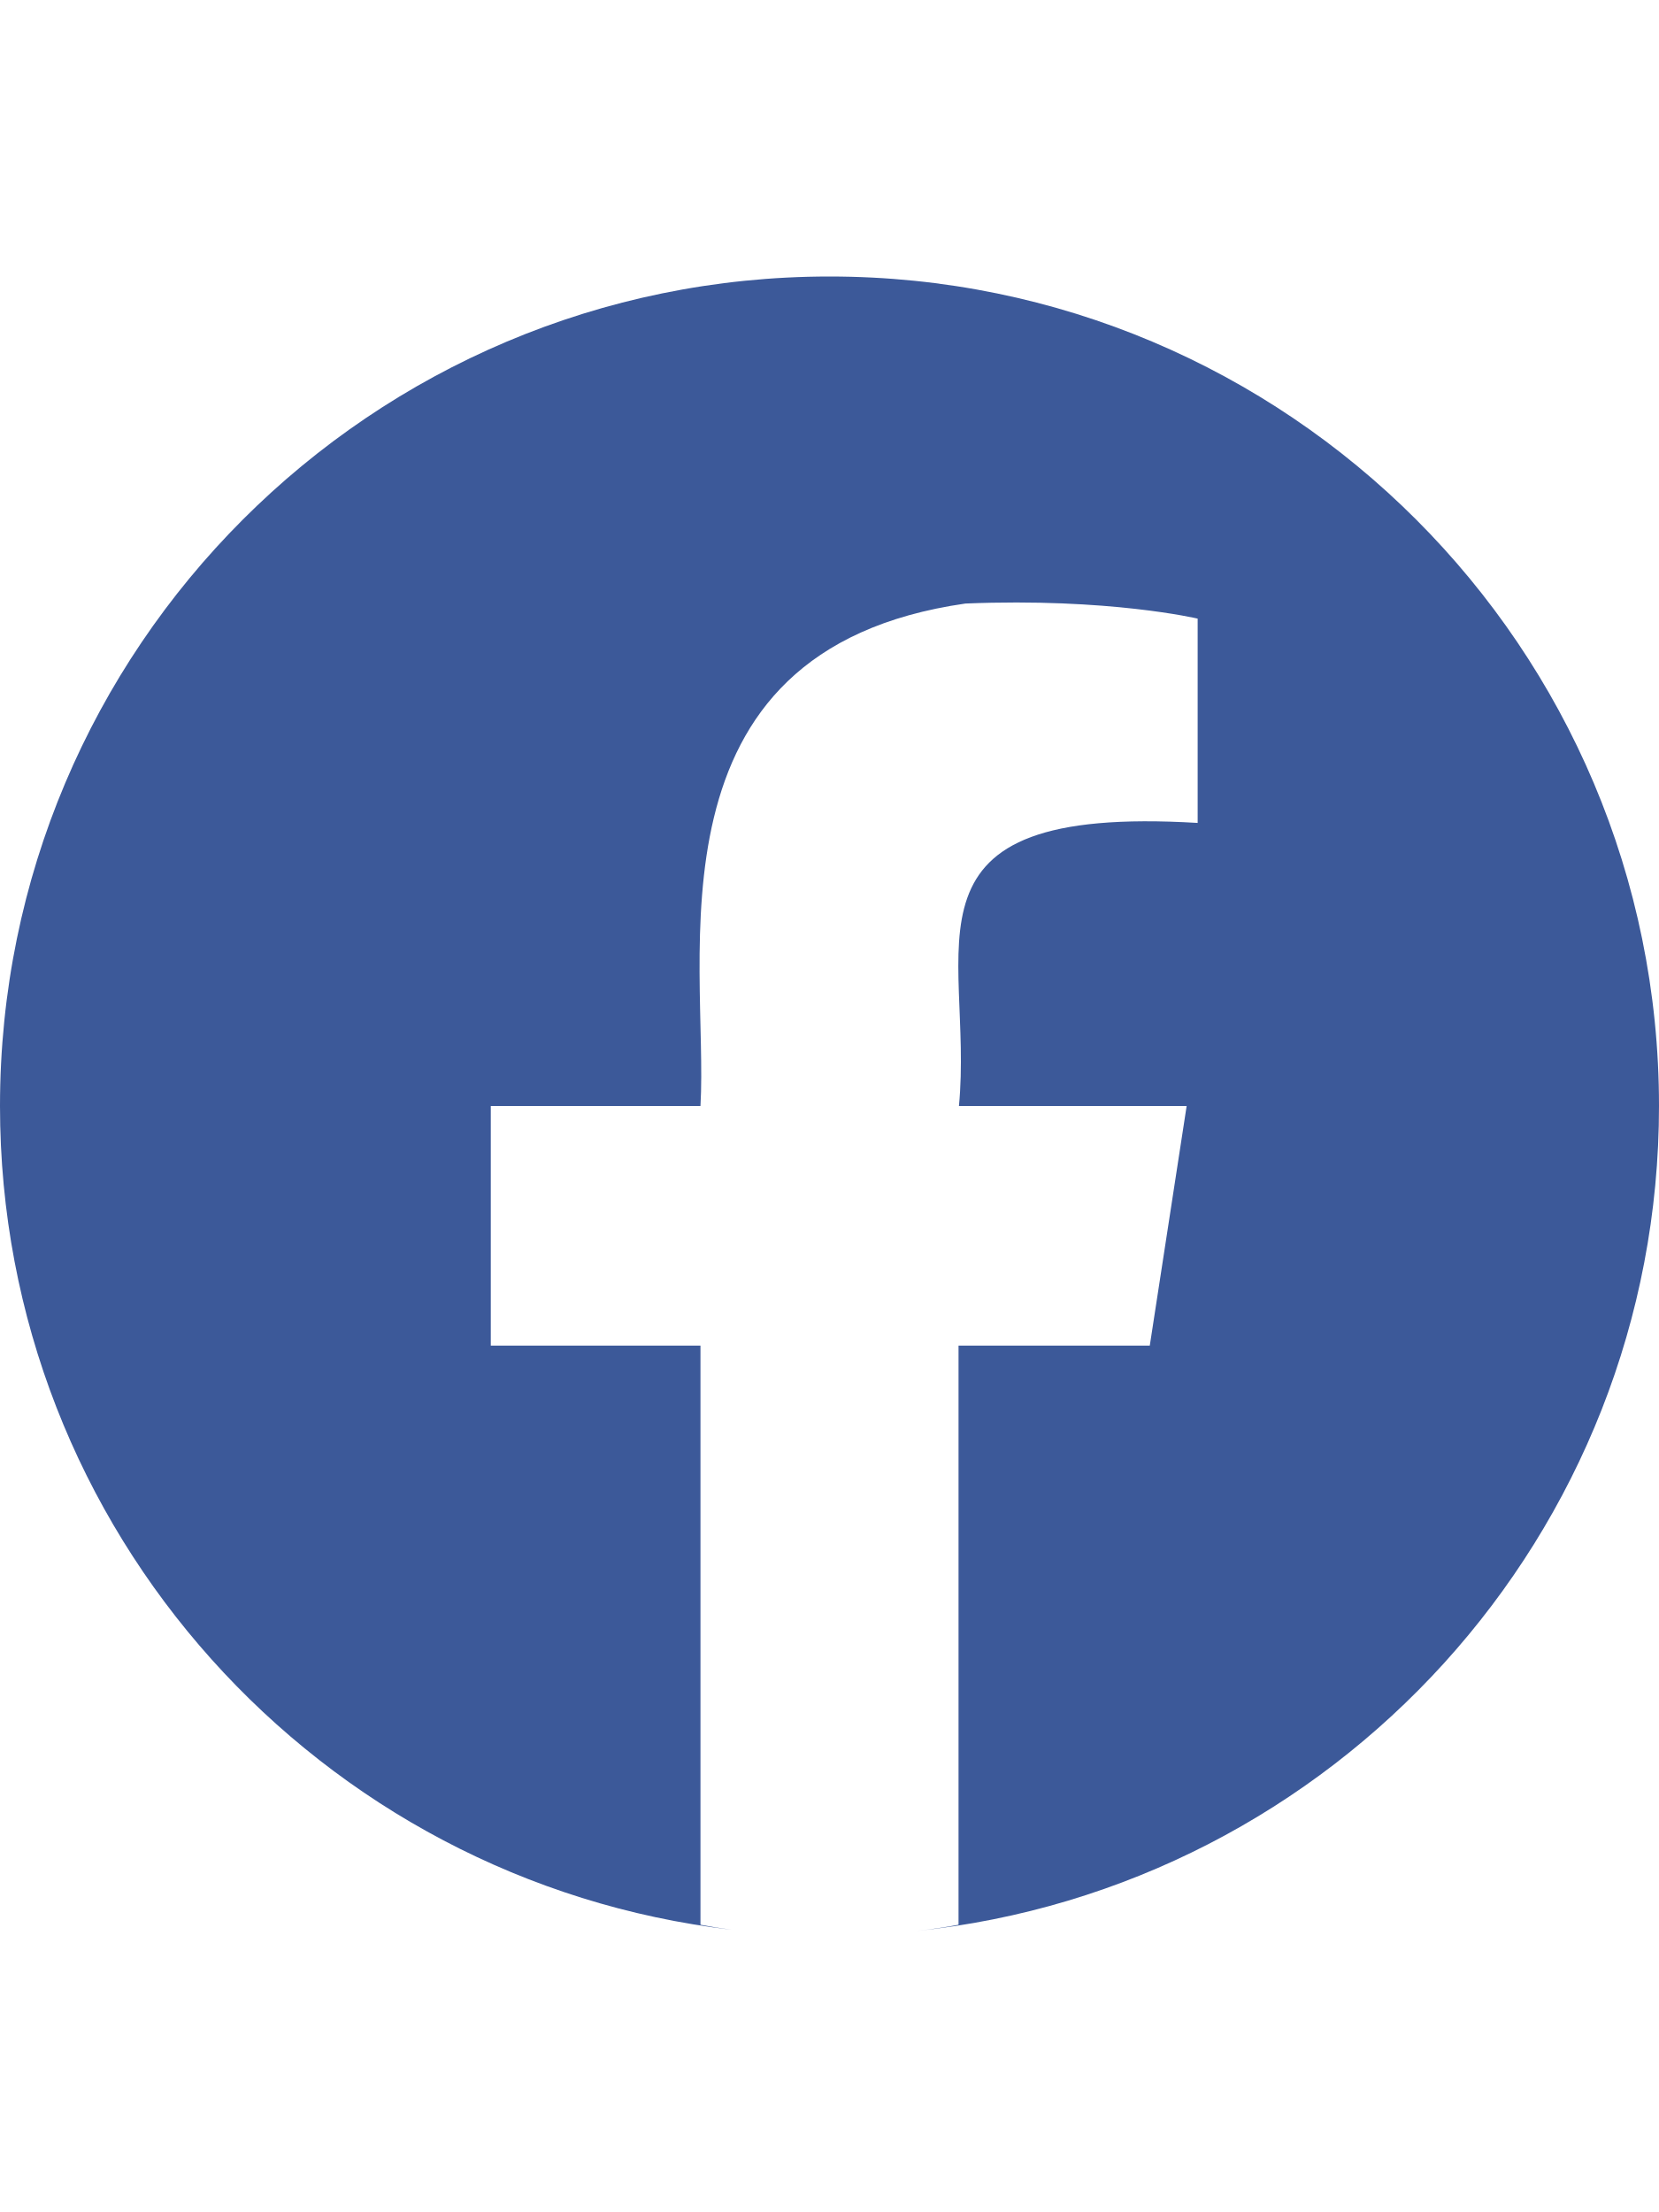
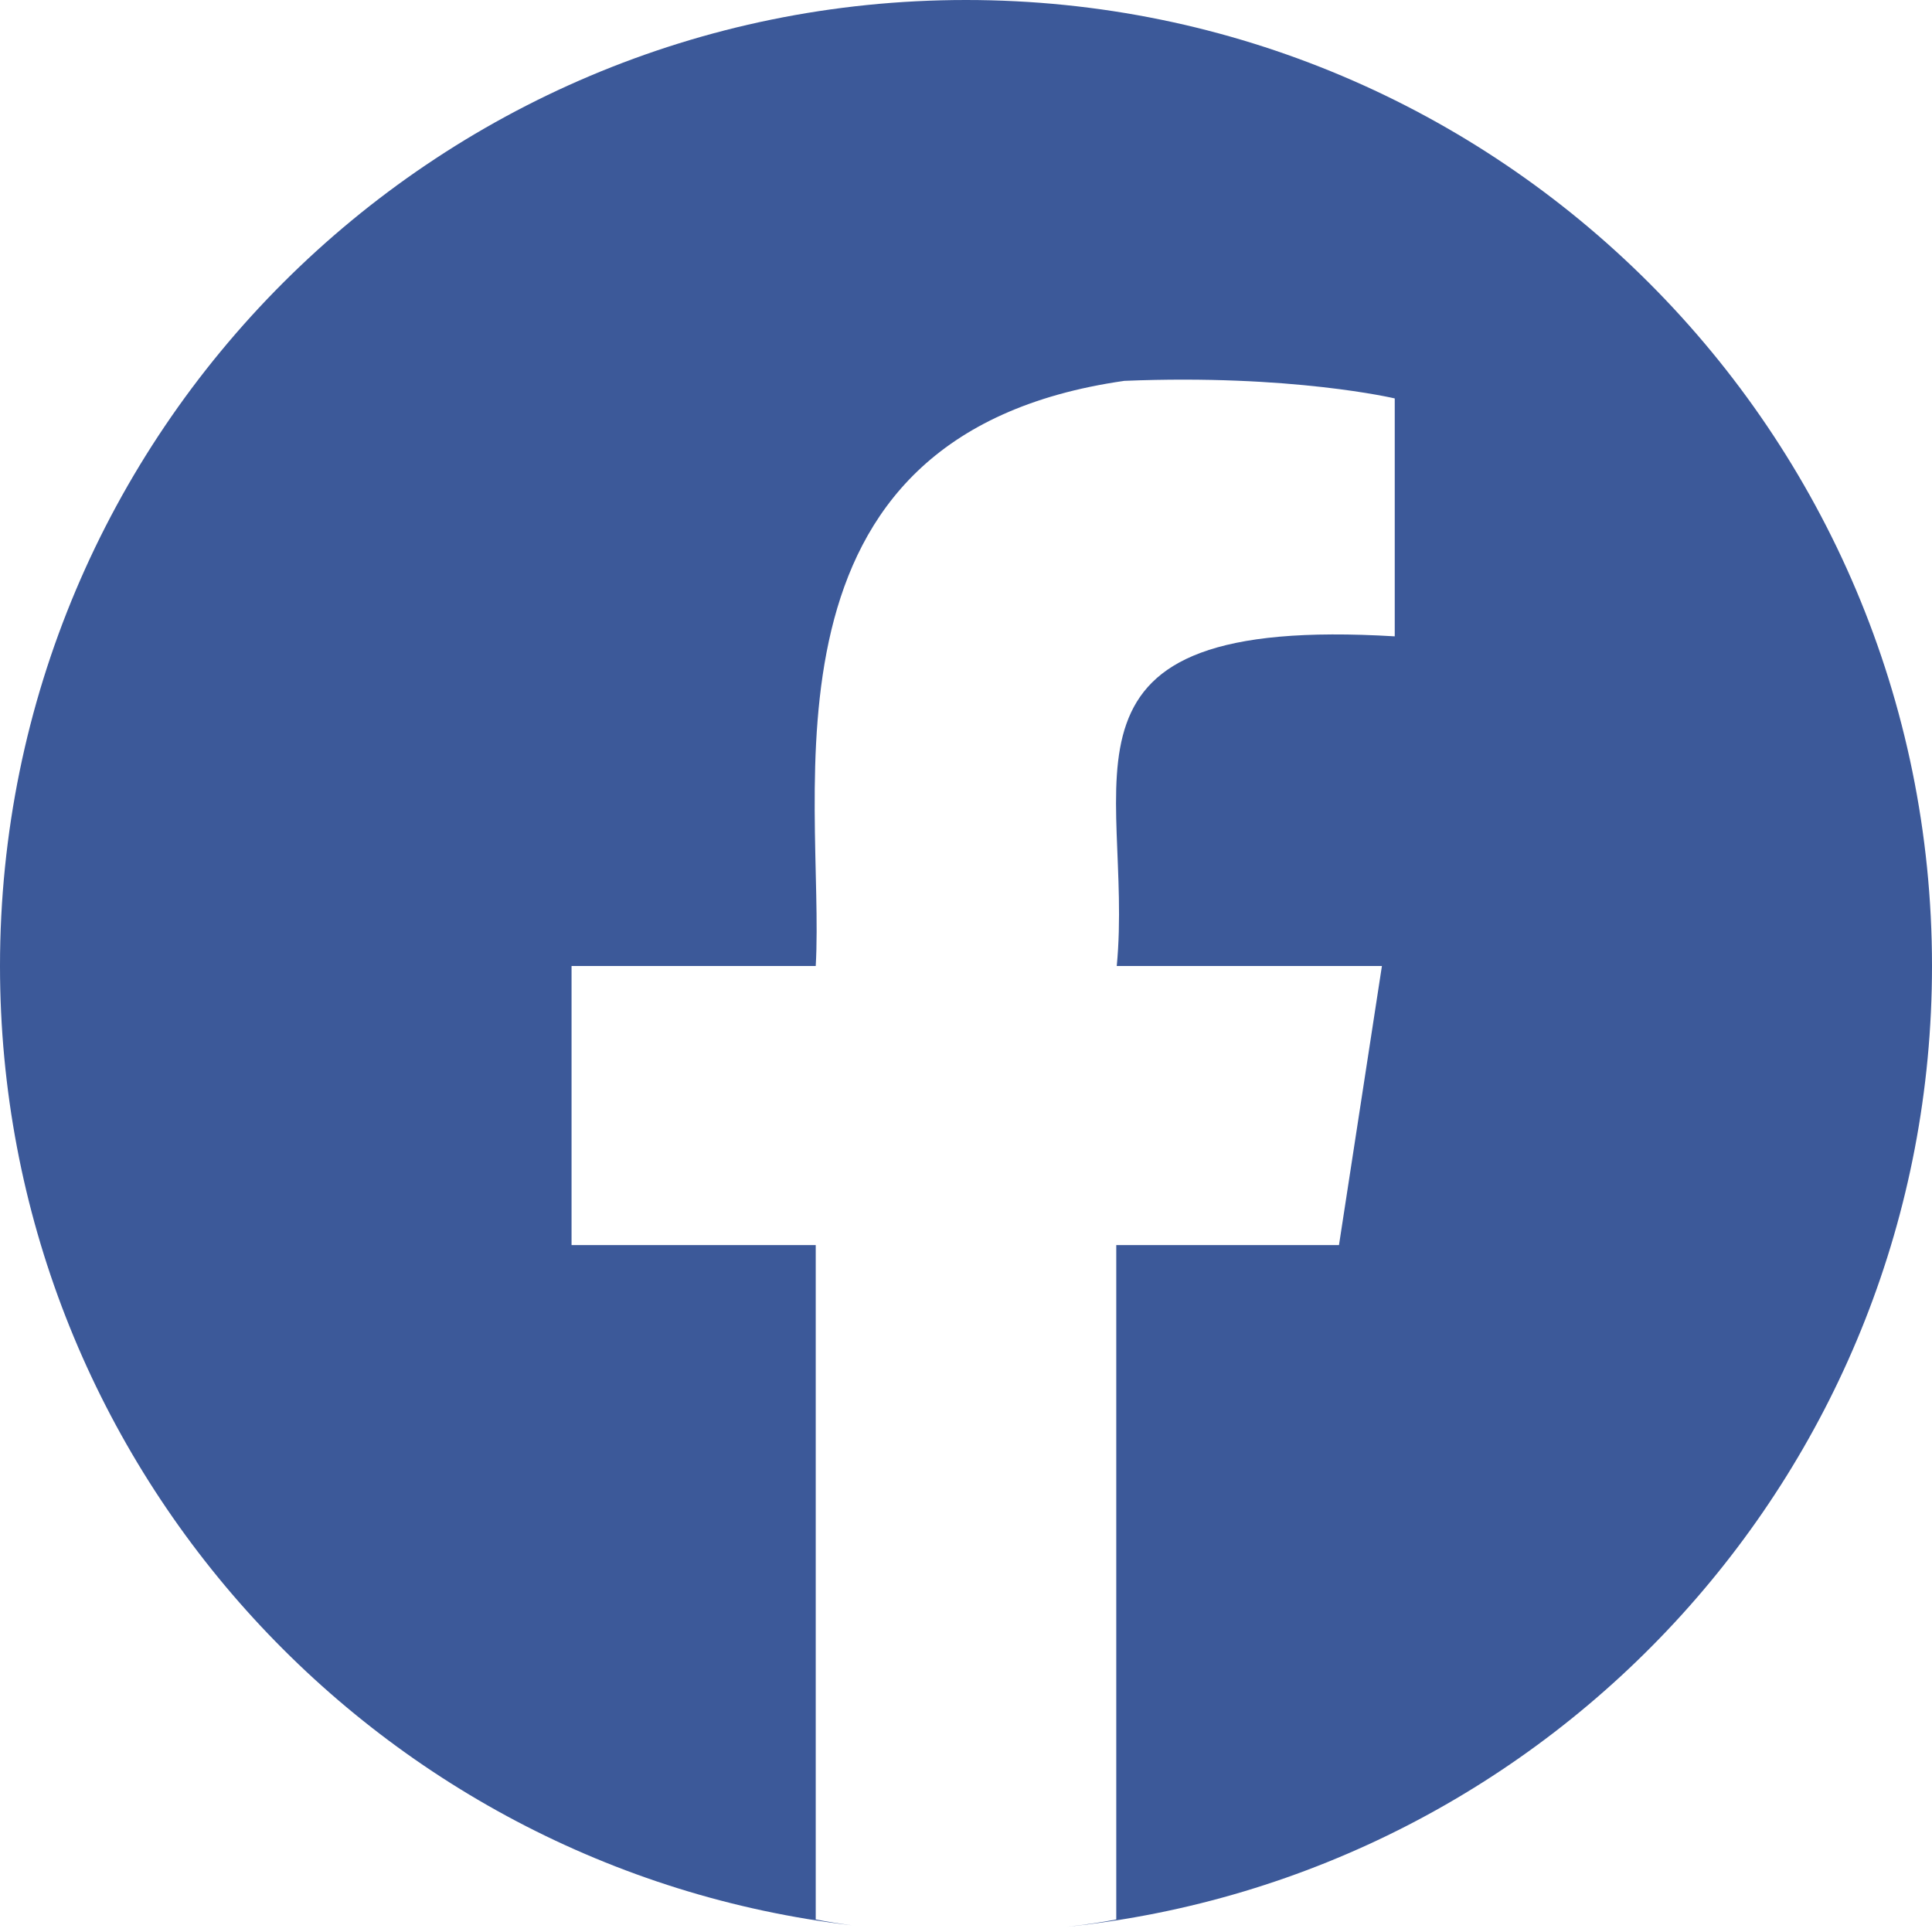
- <svg xmlns="http://www.w3.org/2000/svg" id="Ebene_1" data-name="Ebene 1" viewBox="0 0 1080 1440">
+ <svg xmlns="http://www.w3.org/2000/svg" id="Ebene_1" data-name="Ebene 1" viewBox="0 0 1080 1080">
  <defs>
    <style>.cls-1{fill:#3c5999;}</style>
  </defs>
-   <path class="cls-1" d="M540,180C241.77,180,0,421.77,0,720c0,276.69,208.11,504.77,476.34,536.28-6.88-.91-13.68-2-20.34-3.28V876H319.5V720H456c5.45-94.91-39.66-296.74,172.5-327.1,93.39-3.84,151.17,9.82,151.17,9.82v133C577,523.58,634.14,616.84,624.27,720H772.5l-24,156H624v377c-7.87,1.54-17.2,2.93-27.55,4.08C868.15,1228.86,1080,999.17,1080,720,1080,421.77,838.23,180,540,180Z" />
+   <path class="cls-1" d="M540,0C241.77,0,0,241.77,0,540c0,276.69,208.11,504.77,476.34,536.28-6.88-.91-13.68-2-20.34-3.28V696H319.5V540H456c5.45-94.91-39.66-296.74,172.5-327.1,93.39-3.84,151.17,9.82,151.17,9.82v133C577,343.58,634.14,436.84,624.27,540H772.5l-24,156H624v377c-7.87,1.54-17.2,2.93-27.55,4.08C868.15,1048.86,1080,819.17,1080,540,1080,241.77,838.23,0,540,0Z" />
</svg>
